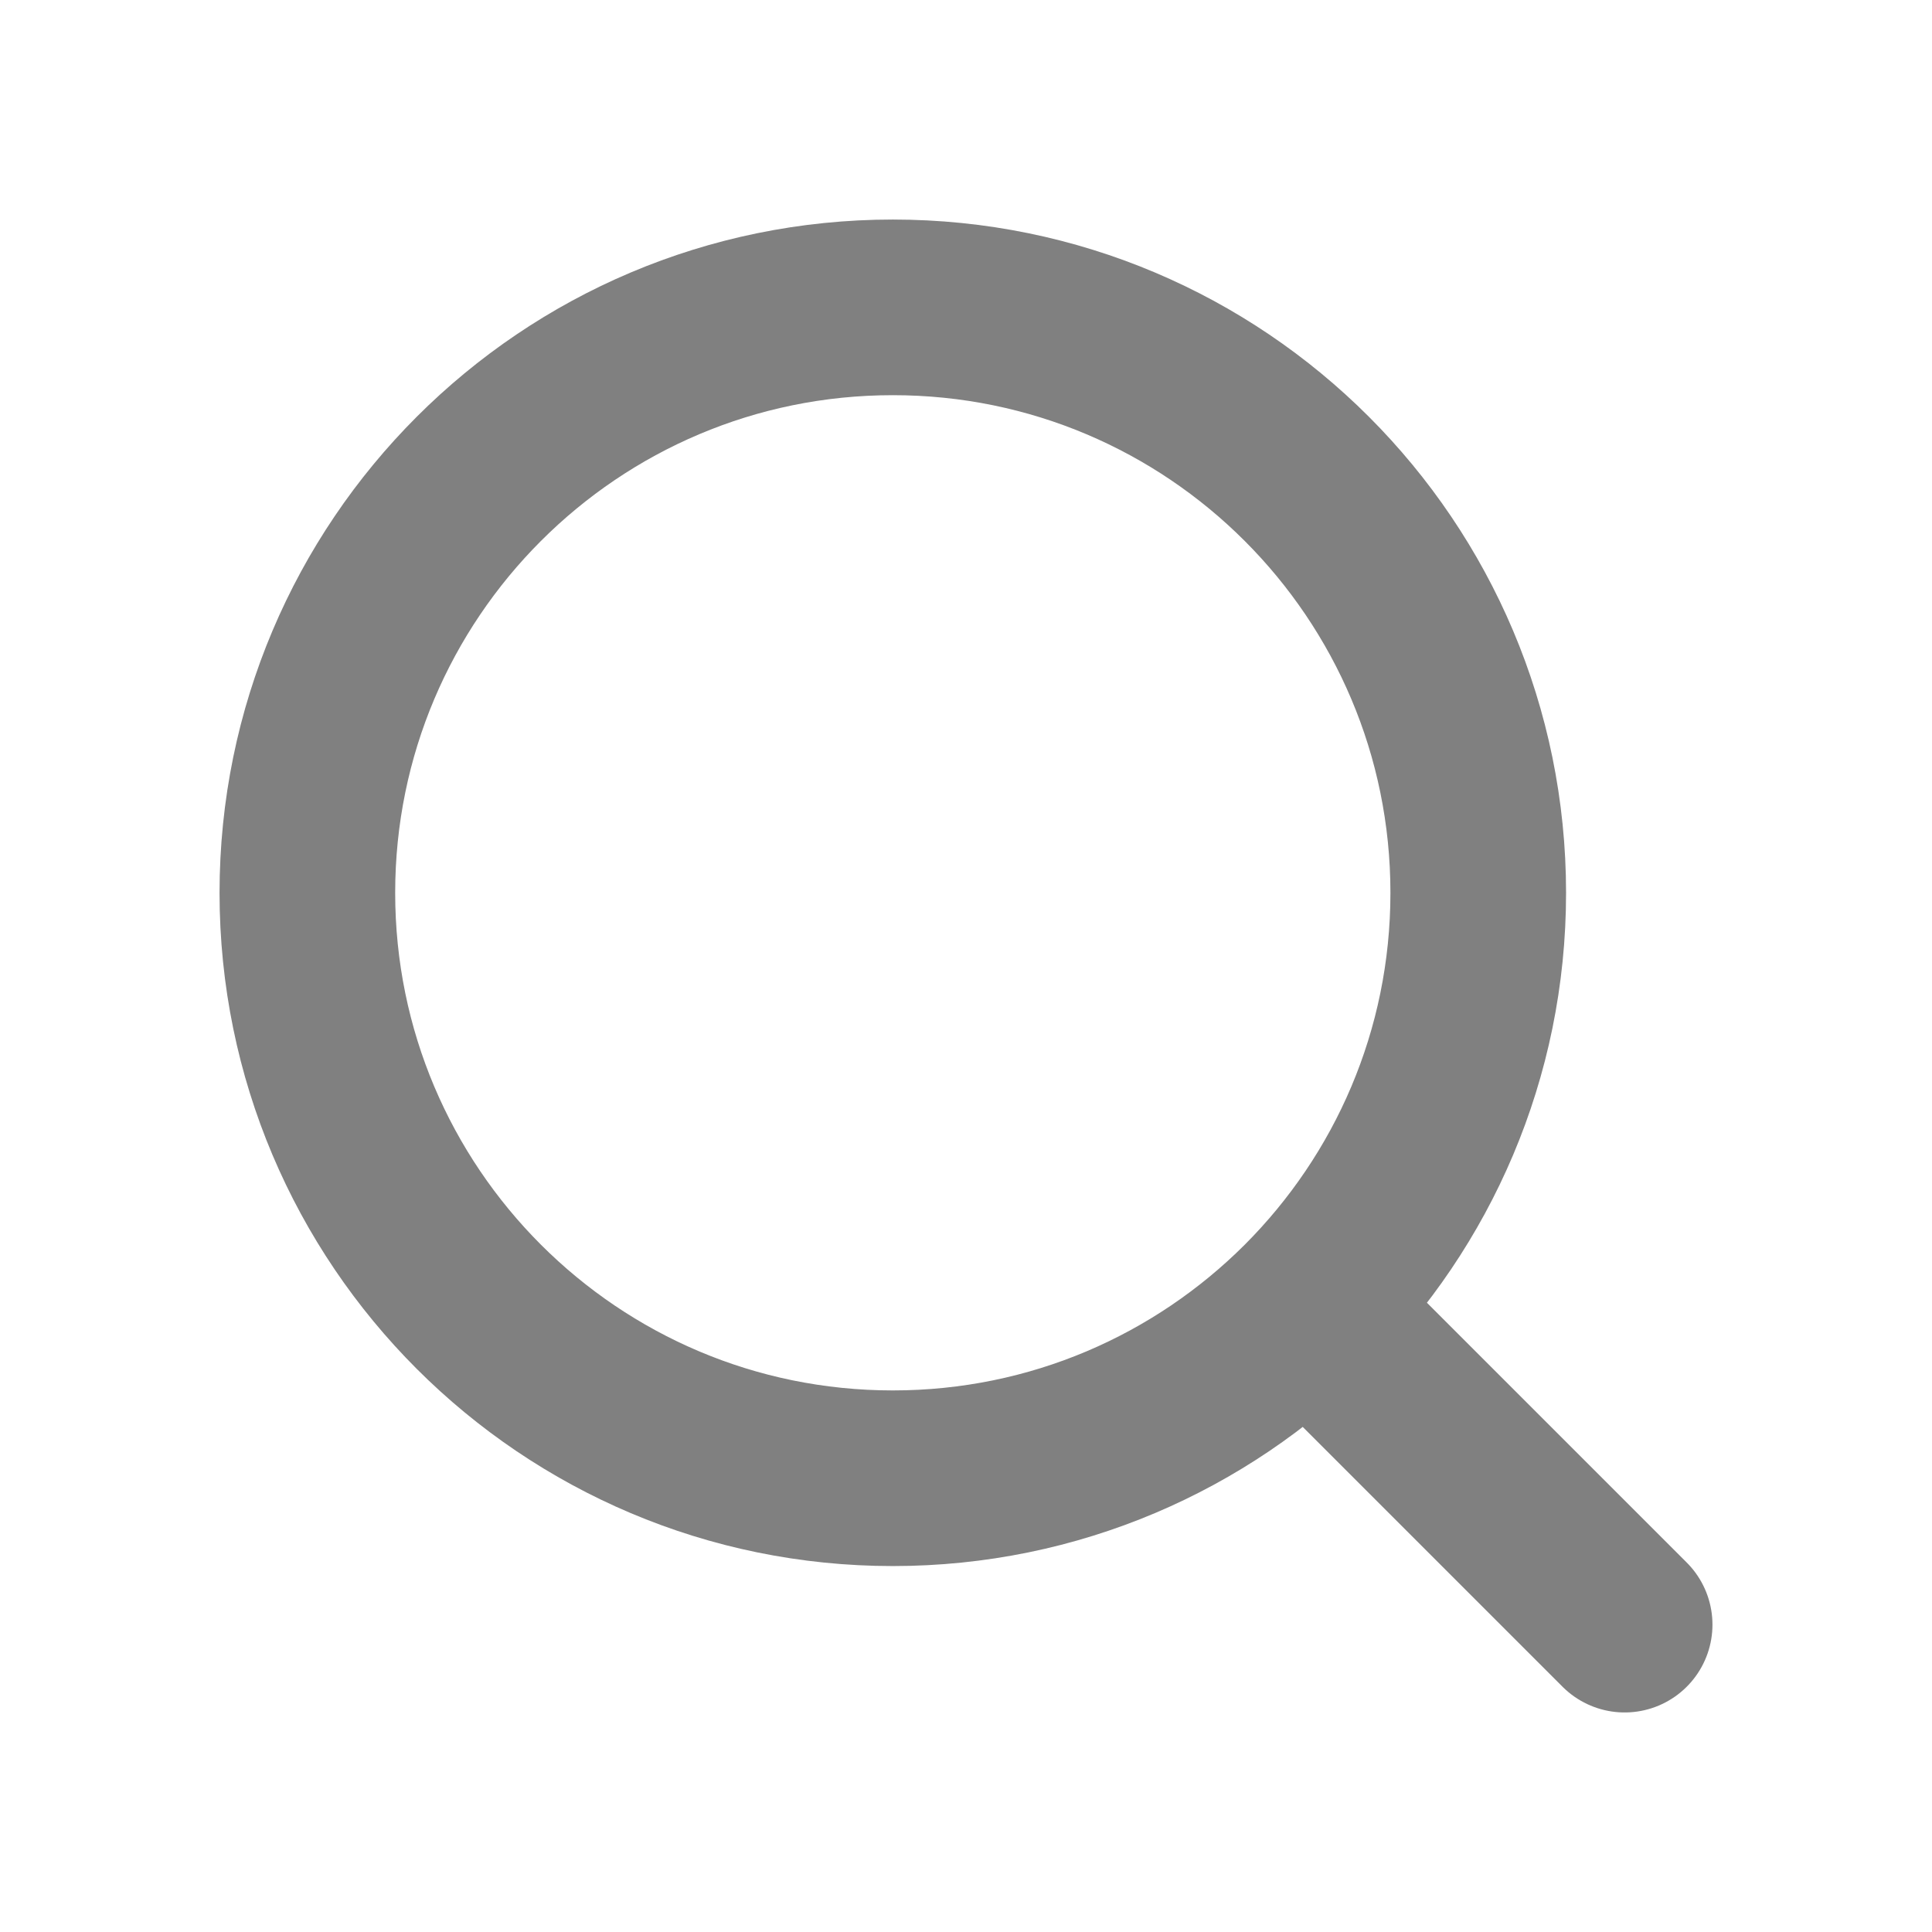
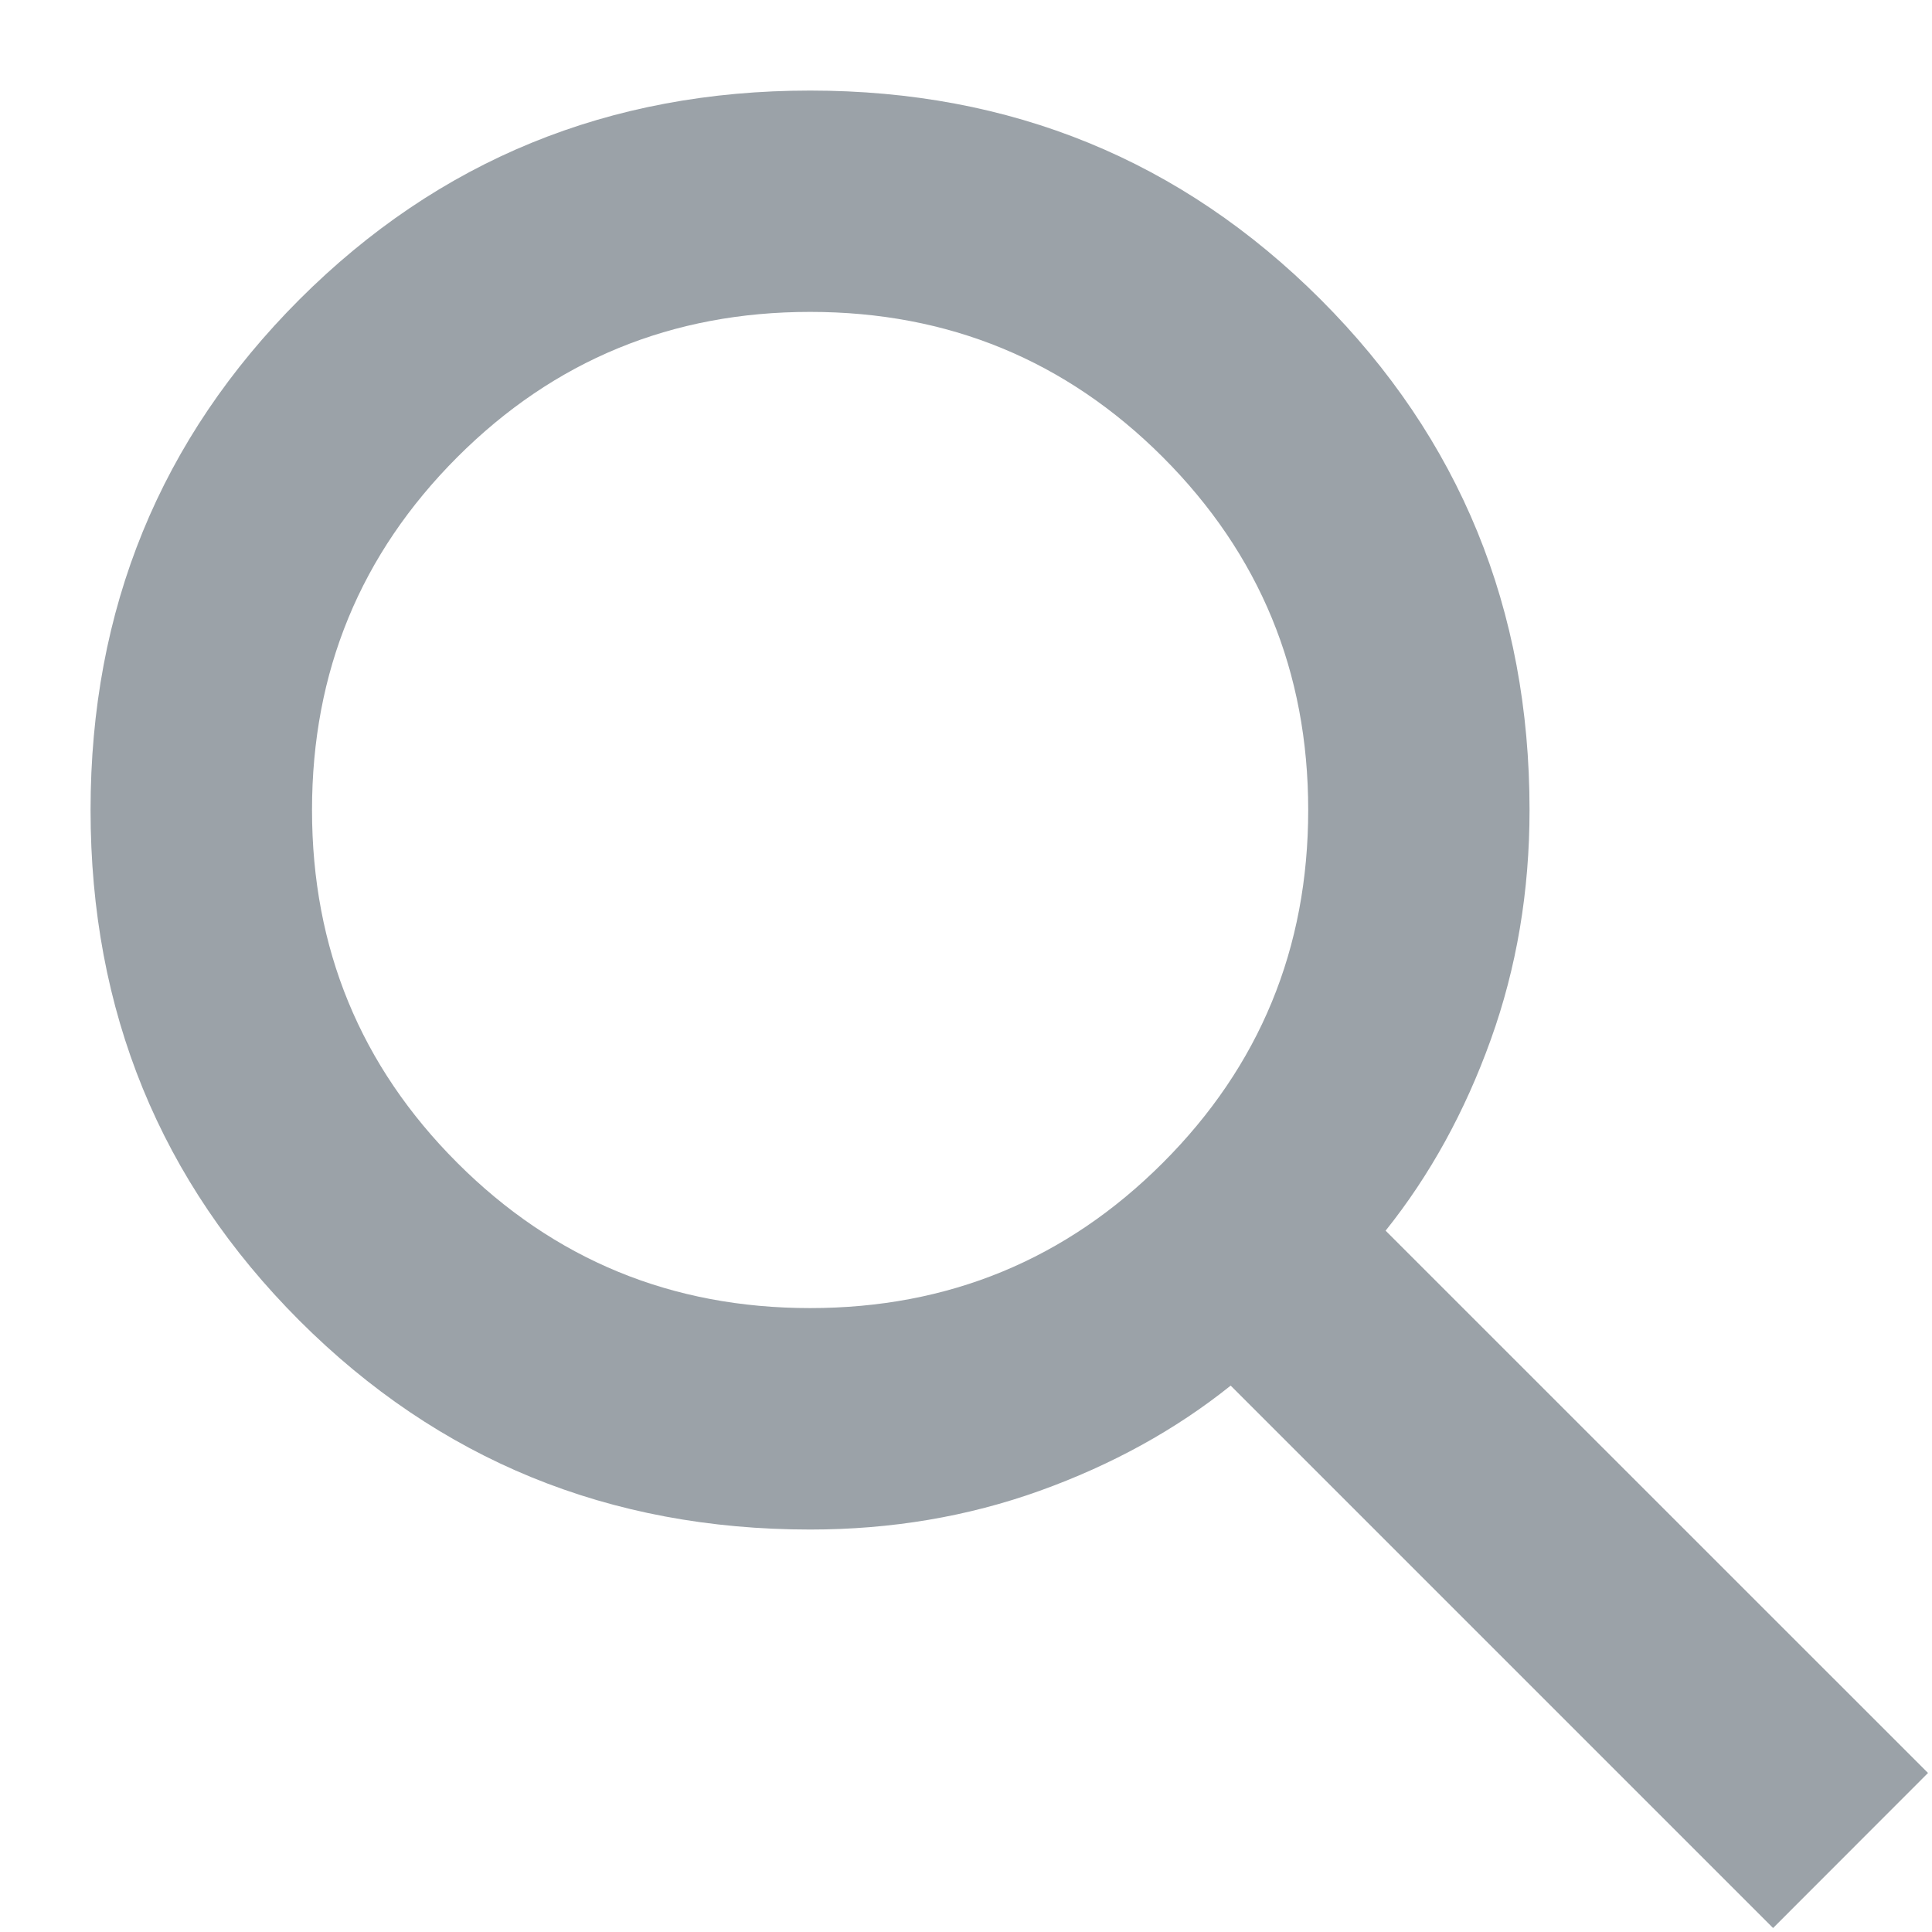
- <svg xmlns="http://www.w3.org/2000/svg" width="22" height="22" viewBox="0 0 22 22" fill="none">
-   <path d="M18.5 18.5L14.881 14.881M14.881 14.881C16.087 13.674 16.833 12.008 16.833 10.167C16.833 6.485 13.849 3.5 10.167 3.5C6.485 3.5 3.5 6.485 3.5 10.167C3.5 13.849 6.485 16.833 10.167 16.833C12.008 16.833 13.674 16.087 14.881 14.881Z" stroke="#808080" stroke-width="2" stroke-linecap="round" stroke-linejoin="round" />
+ <svg xmlns="http://www.w3.org/2000/svg" width="16" height="16" viewBox="0 0 16 16" fill="none">
+   <path d="M14.684 15.967L10.192 11.475C9.734 11.842 9.206 12.132 8.611 12.346C8.015 12.56 7.381 12.667 6.709 12.667C5.043 12.667 3.634 12.09 2.48 10.937C1.327 9.783 0.75 8.374 0.75 6.708C0.75 5.043 1.327 3.634 2.48 2.48C3.634 1.327 5.043 0.75 6.709 0.75C8.374 0.75 9.783 1.327 10.937 2.48C12.09 3.634 12.667 5.043 12.667 6.708C12.667 7.381 12.56 8.015 12.346 8.61C12.132 9.206 11.842 9.733 11.475 10.192L15.967 14.683L14.684 15.967ZM6.709 10.833C7.854 10.833 8.828 10.432 9.63 9.63C10.432 8.828 10.834 7.854 10.834 6.708C10.834 5.562 10.432 4.589 9.63 3.786C8.828 2.984 7.854 2.583 6.709 2.583C5.563 2.583 4.589 2.984 3.787 3.786C2.985 4.589 2.584 5.562 2.584 6.708C2.584 7.854 2.985 8.828 3.787 9.63C4.589 10.432 5.563 10.833 6.709 10.833Z" fill="#9BA2A8" />
</svg>
